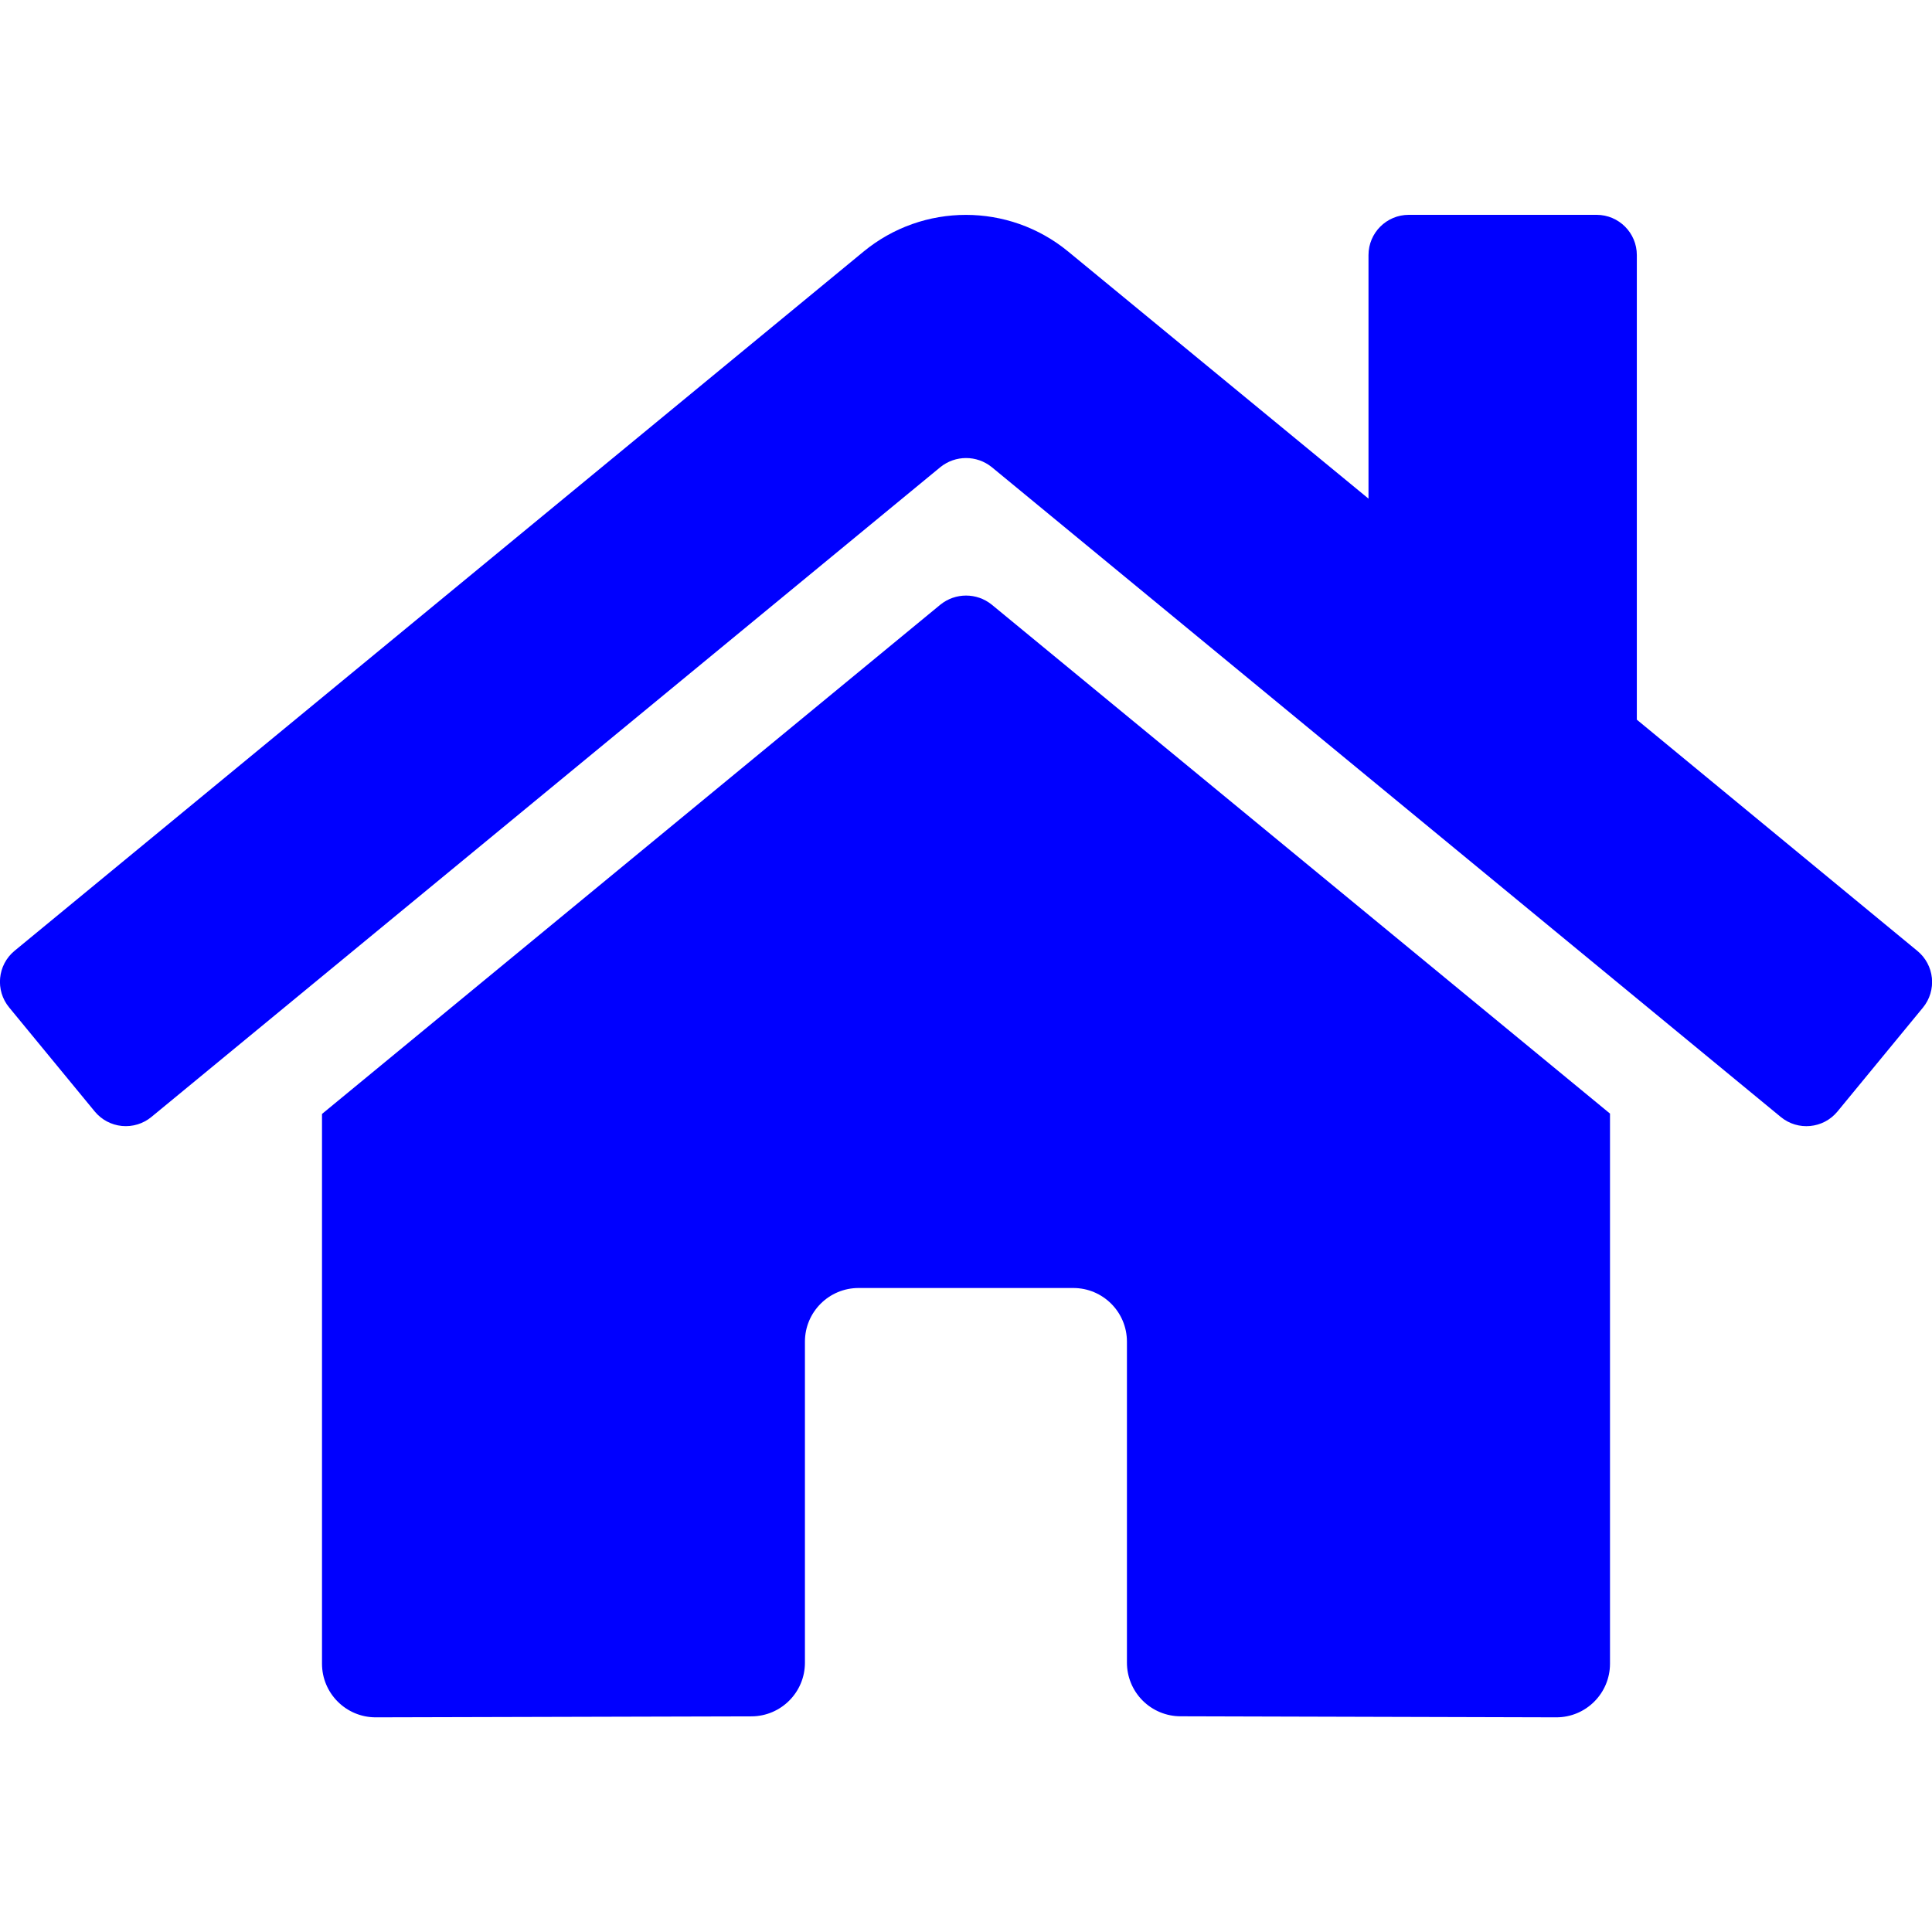
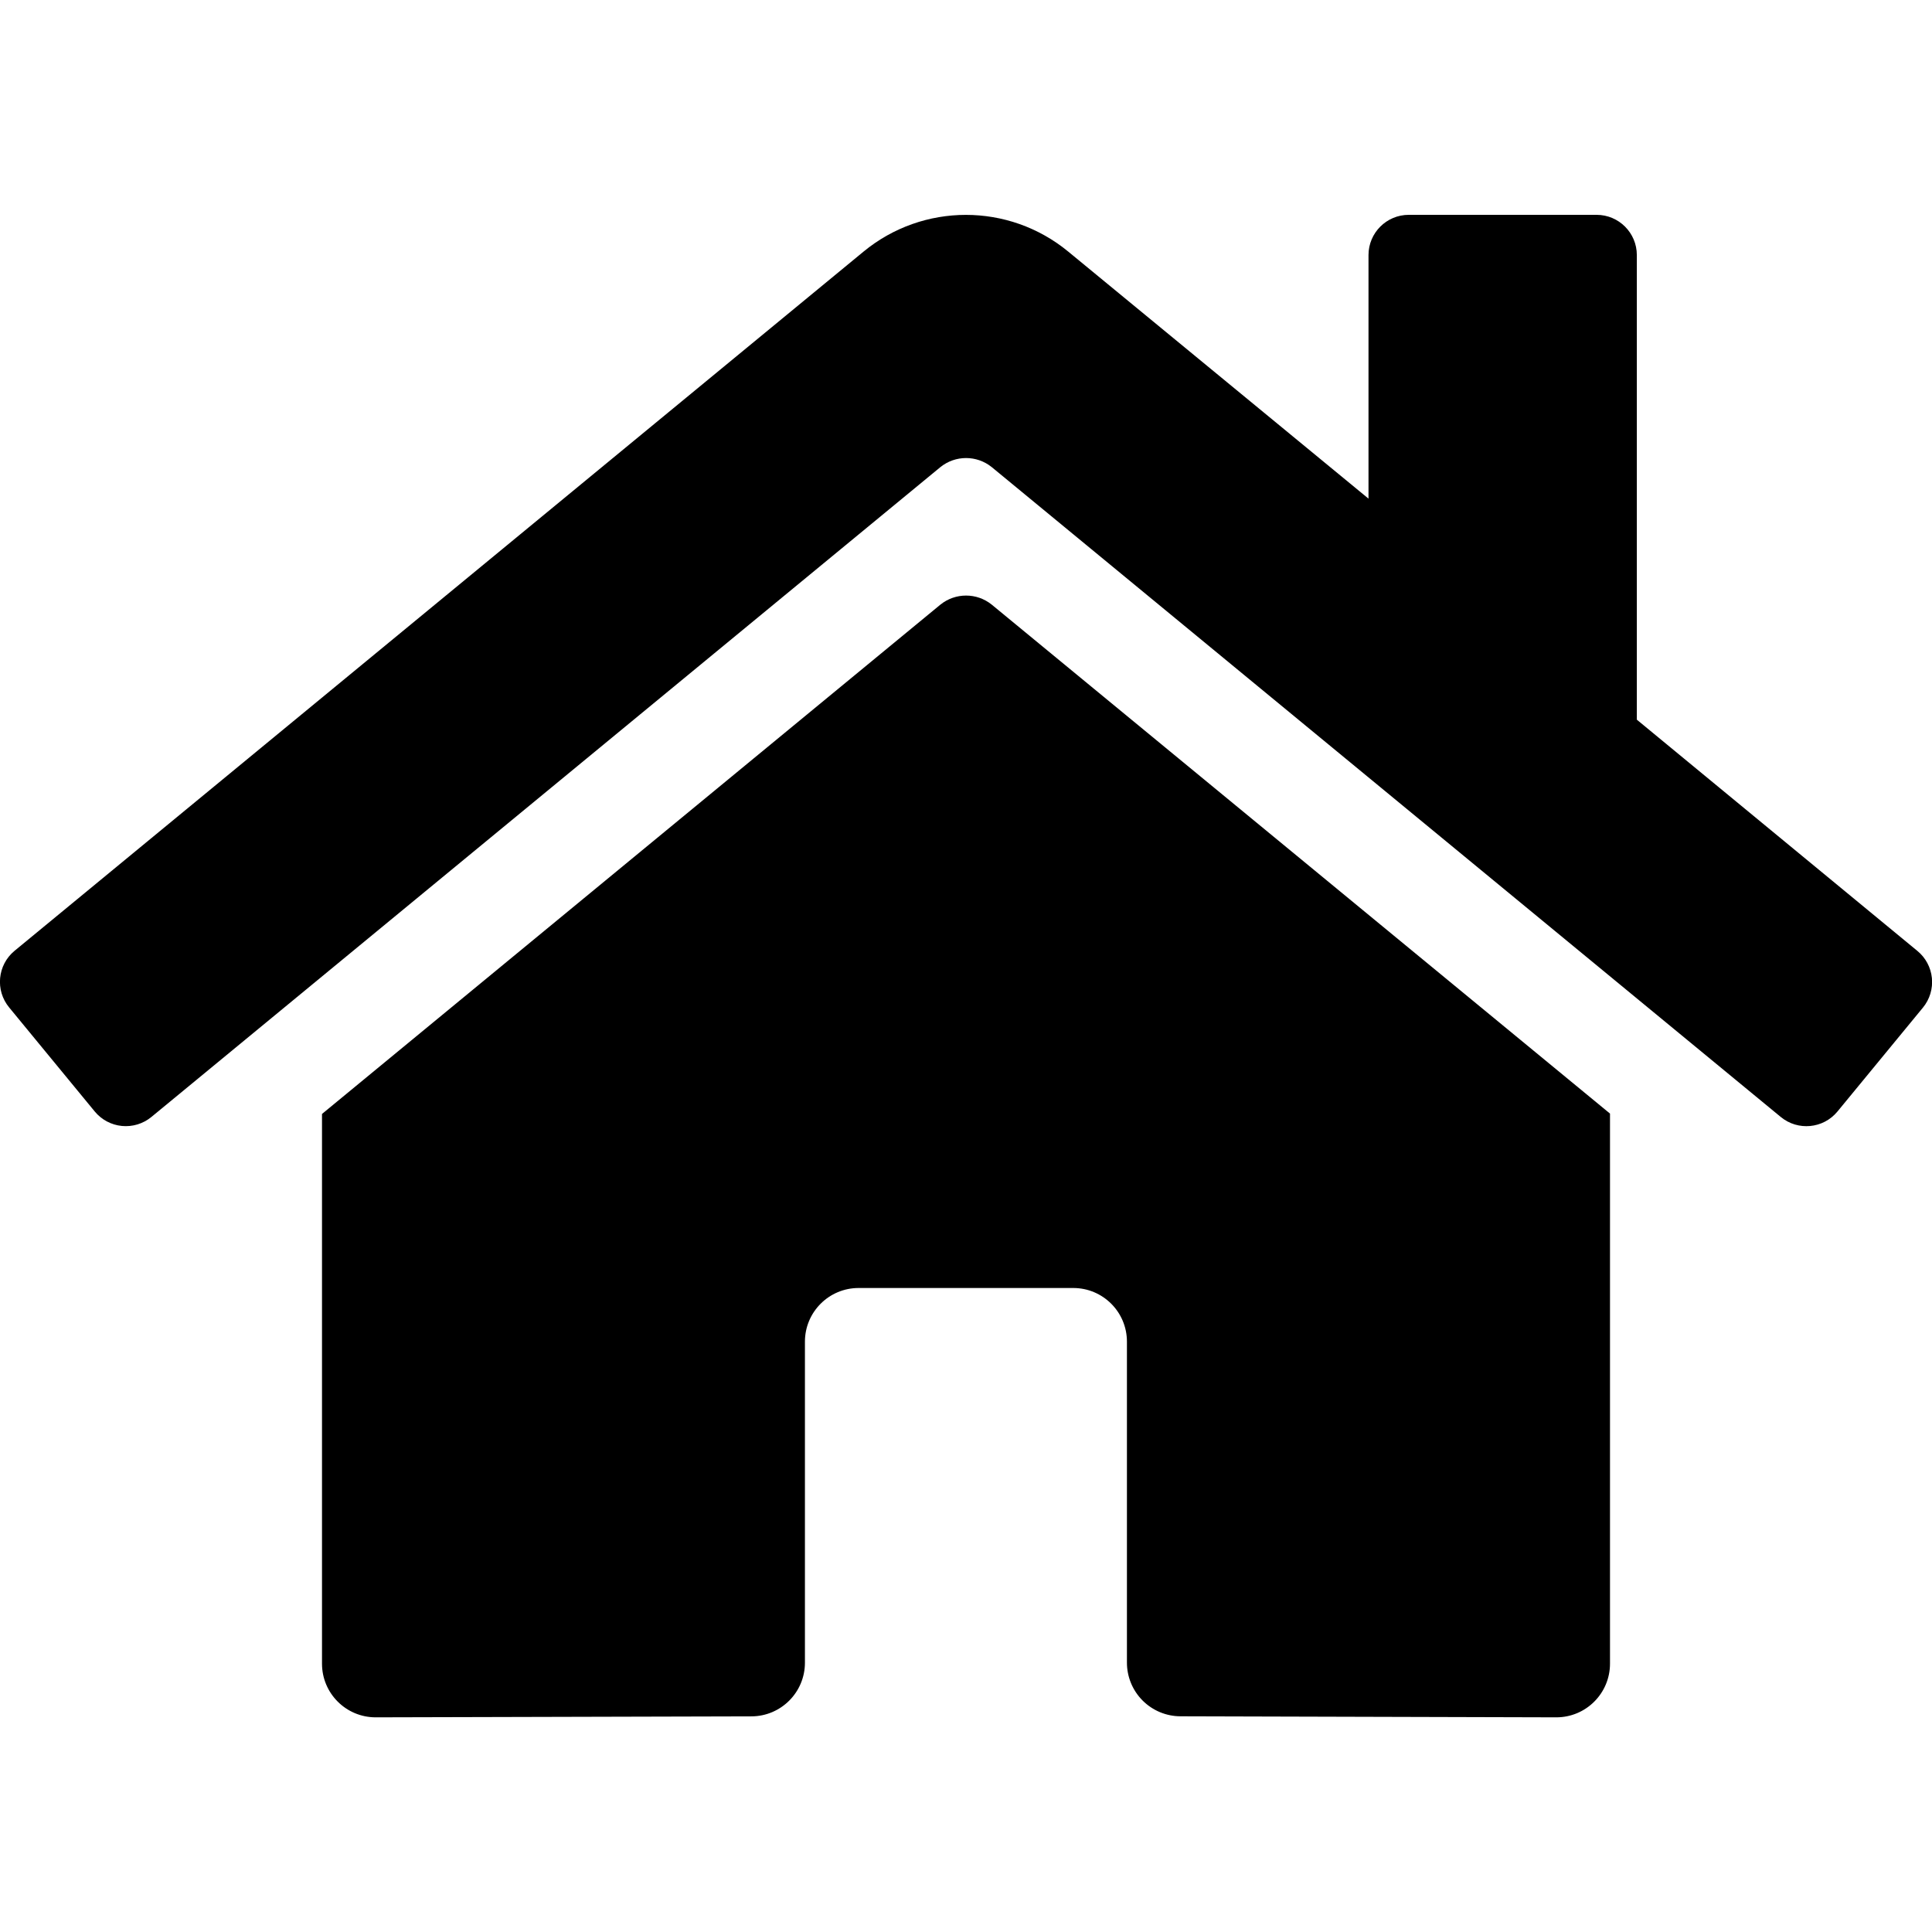
- <svg xmlns="http://www.w3.org/2000/svg" stroke="currentColor" fill="blue" stroke-width="0" viewBox="0 0 576 512" height="1em" width="1em">
+ <svg xmlns="http://www.w3.org/2000/svg" stroke="currentColor" fill="black" stroke-width="0" viewBox="0 0 576 512" height="1em" width="1em">
  <path d="M280.37 148.26L96 300.11V464a16 16 0 0 0 16 16l112.06-.29a16 16 0 0 0 15.92-16V368a16 16 0 0 1 16-16h64a16 16 0 0 1 16 16v95.64a16 16 0 0 0 16 16.05L464 480a16 16 0 0 0 16-16V300L295.67 148.26a12.19 12.19 0 0 0-15.3 0zM571.6 251.47L488 182.56V44.05a12 12 0 0 0-12-12h-56a12 12 0 0 0-12 12v72.61L318.47 43a48 48 0 0 0-61 0L4.34 251.47a12 12 0 0 0-1.6 16.9l25.5 31A12 12 0 0 0 45.15 301l235.22-193.74a12.19 12.19 0 0 1 15.3 0L530.9 301a12 12 0 0 0 16.9-1.6l25.5-31a12 12 0 0 0-1.7-16.93z" />
</svg>
